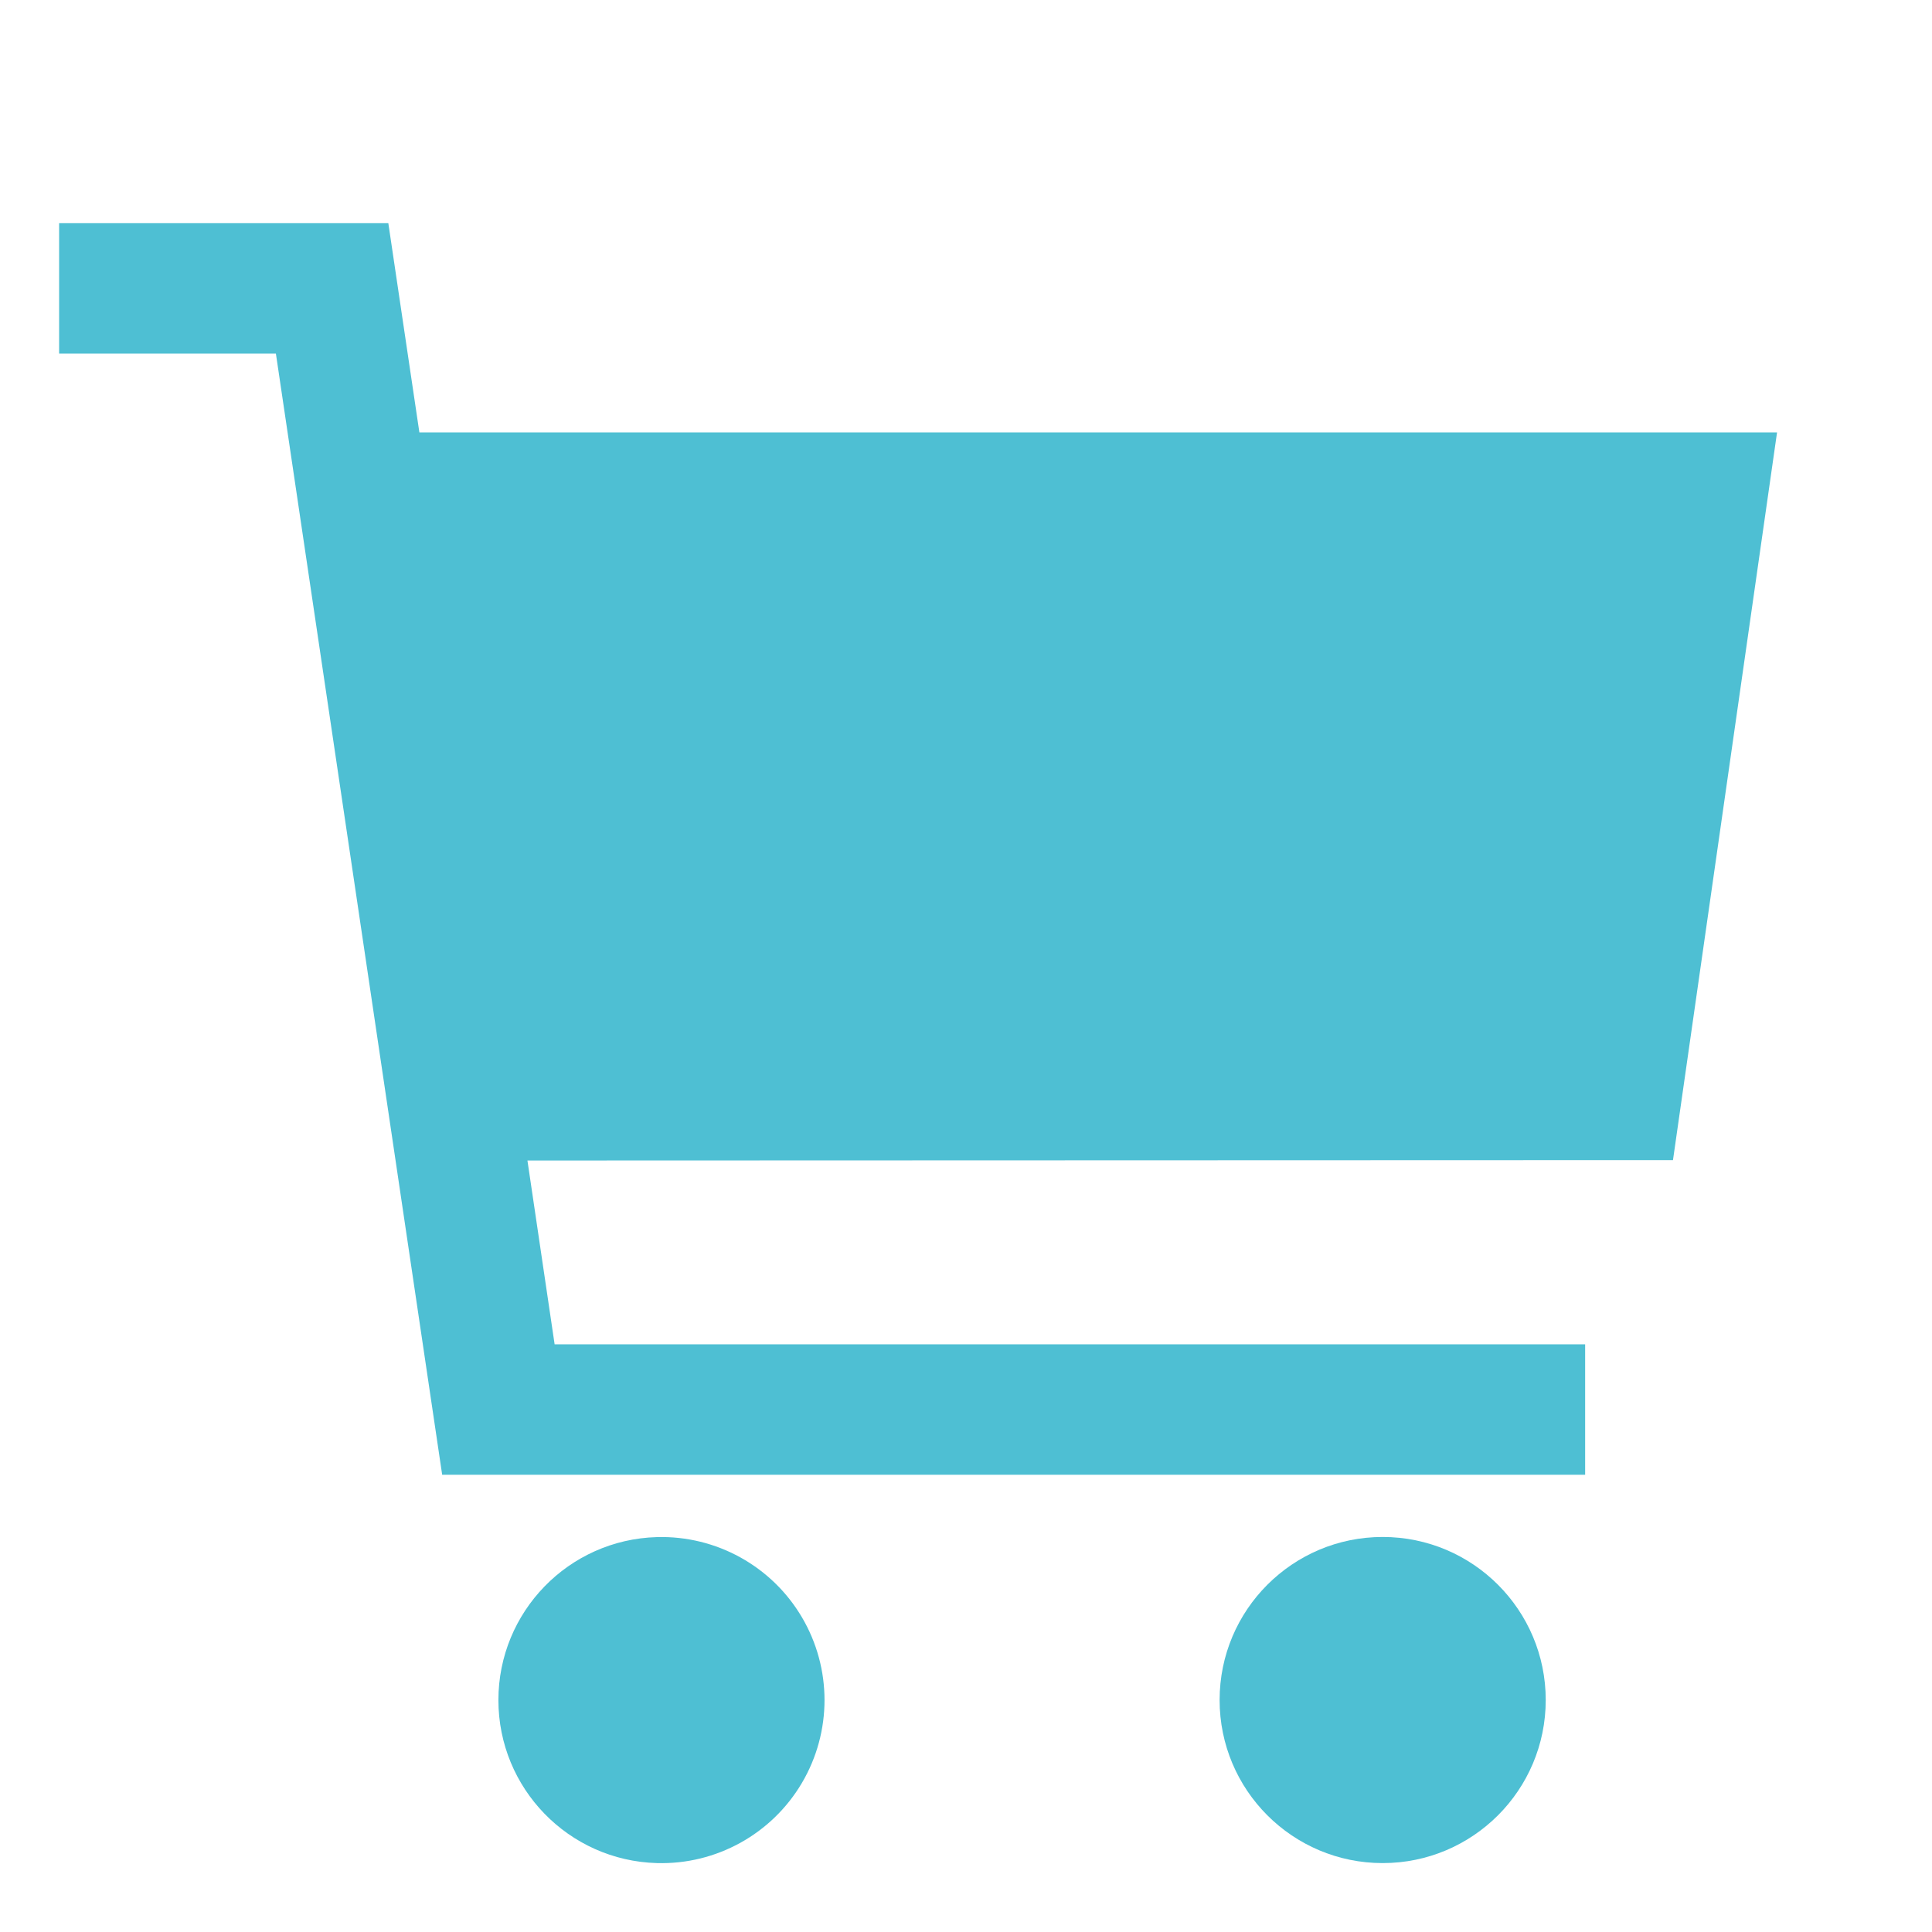
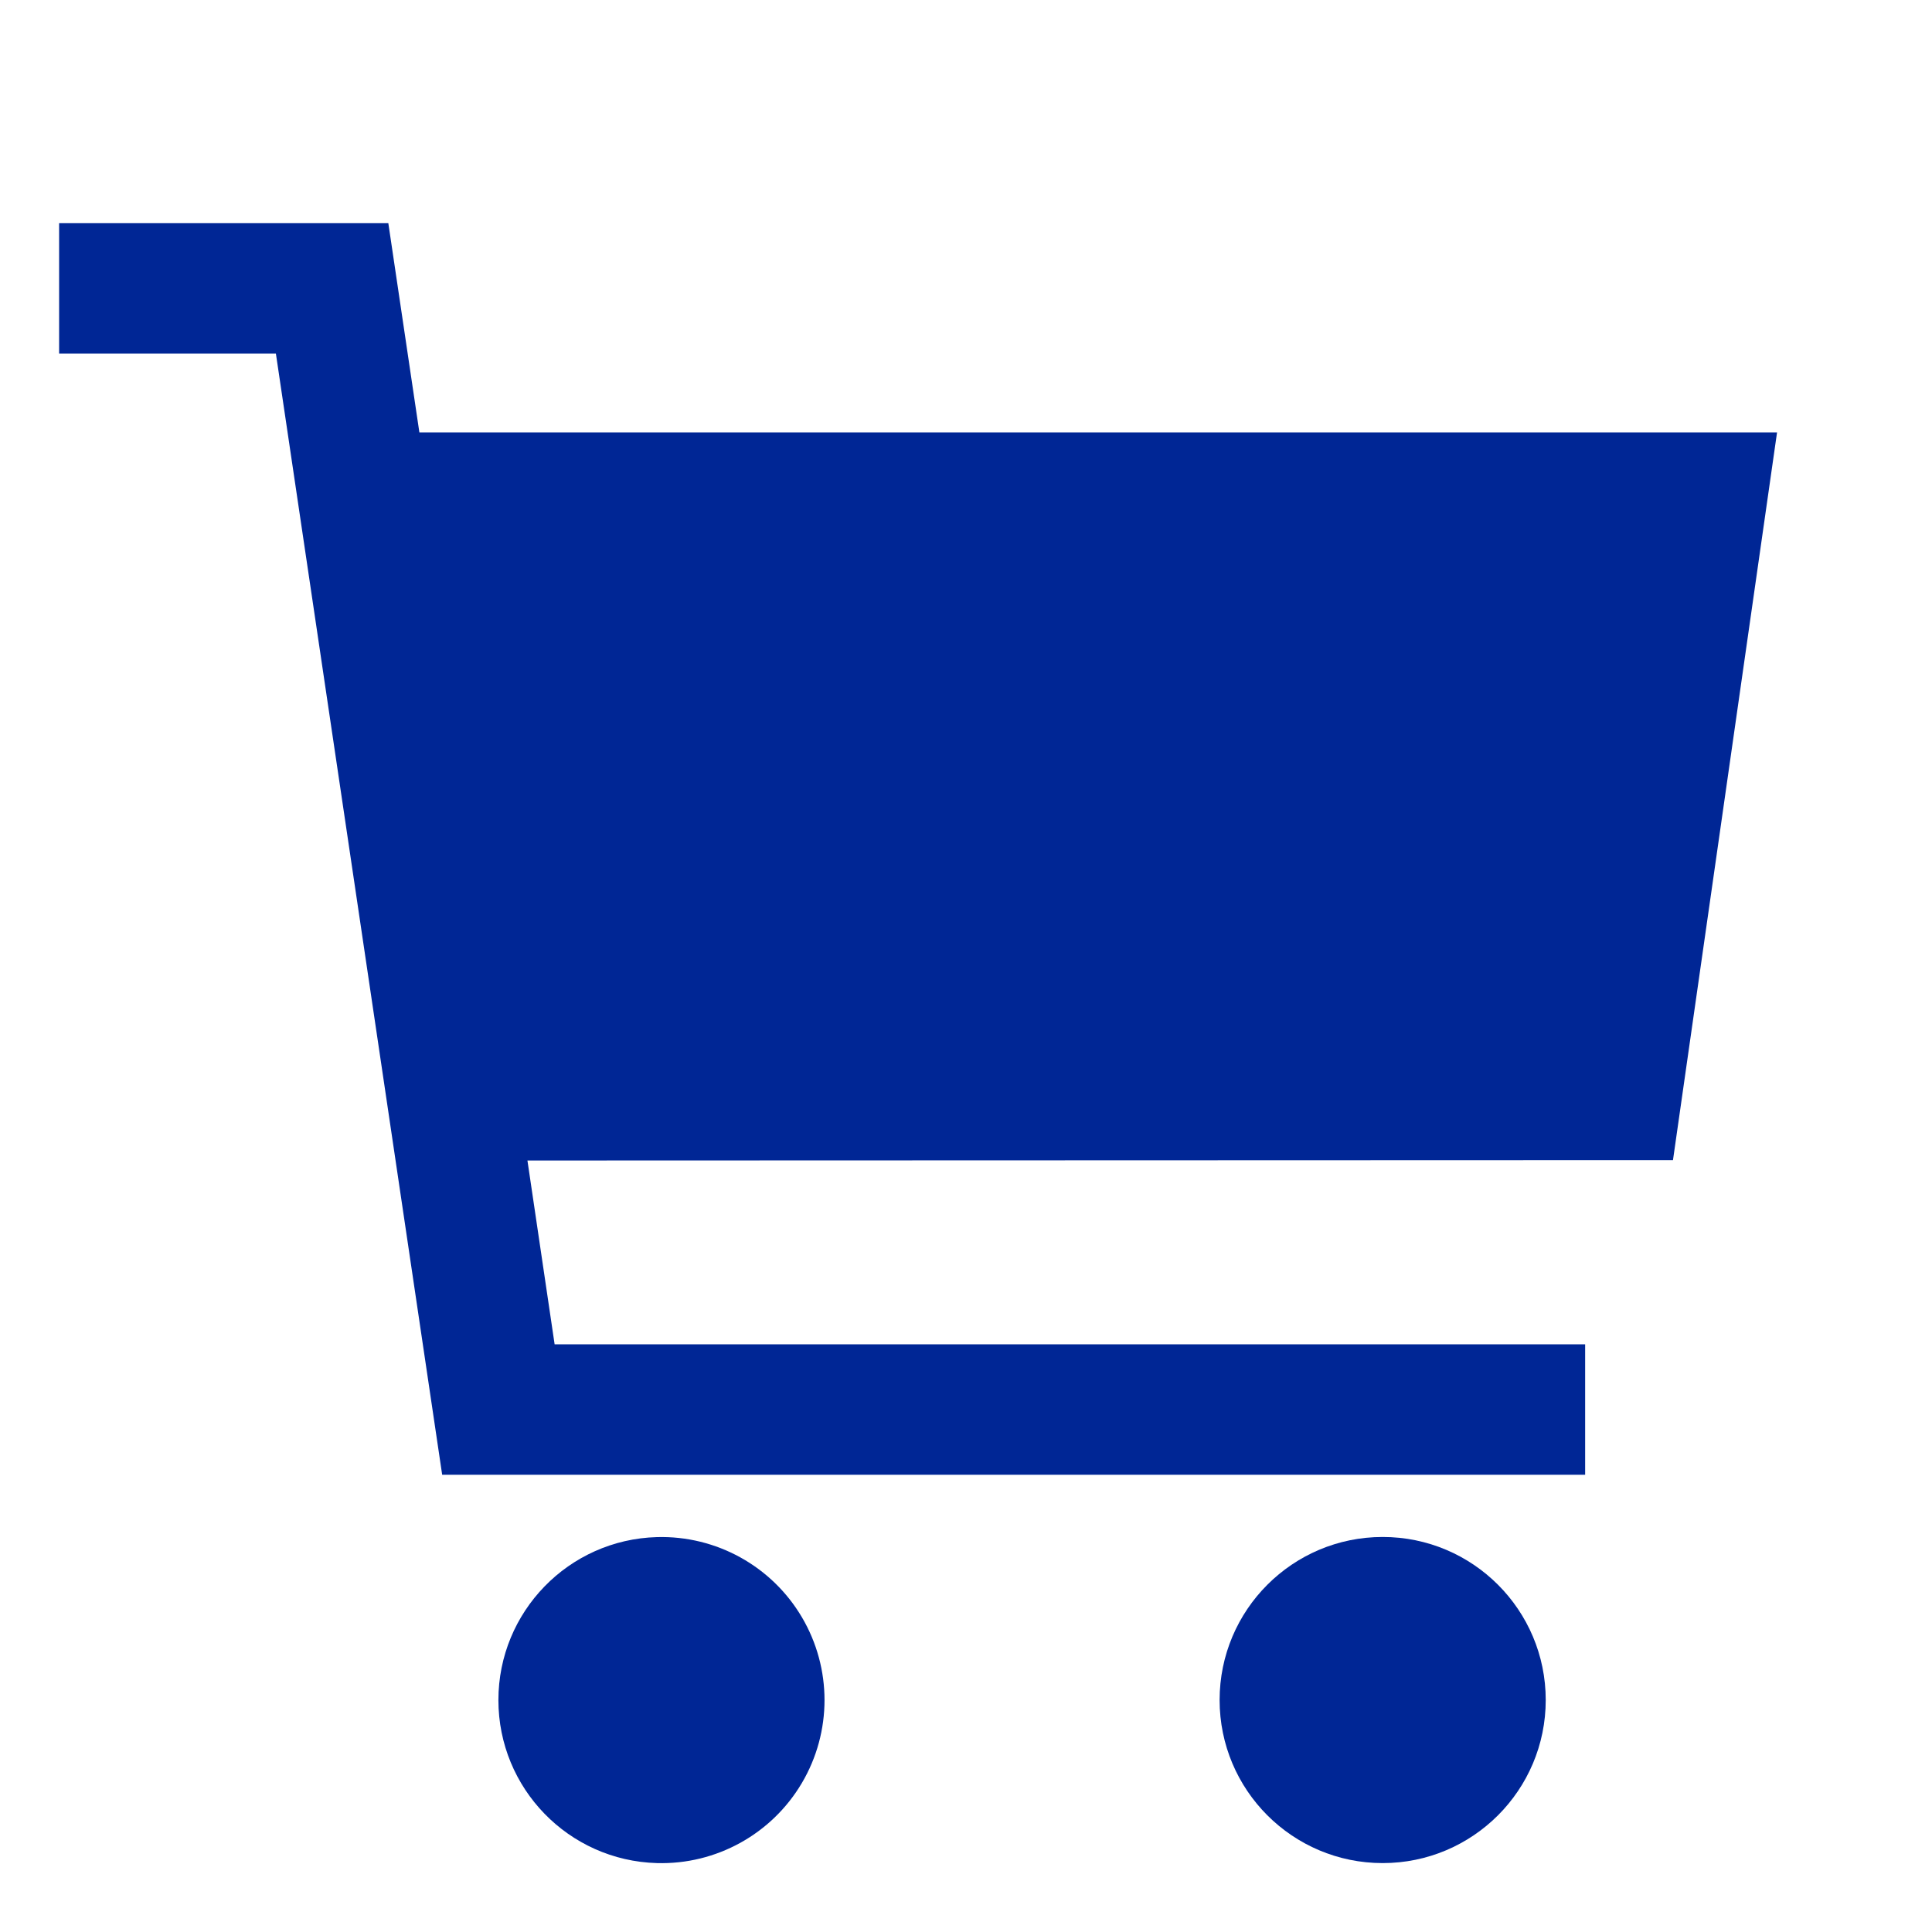
<svg xmlns="http://www.w3.org/2000/svg" id="cart" width="100%" height="100%" viewBox="0 0 150 150">
  <defs>
-     <style>.cls-1{fill:#4EBFD3;}</style>
+     <style>.cls-1{fill:#002695;}</style>
  </defs>
  <polygon class="cls-1" points="137.97 33.57 32.56 33.57 30.15 17.33 4.59 17.33 4.59 27.45 21.42 27.45 34.33 114.5 123.07 114.5 123.07 104.37 43.06 104.37 40.95 90.1 129.89 90.07 137.97 33.57" />
  <path class="cls-1" d="M51,119.34h0a12.66,12.66,0,0,0,0,25.31h0a12.66,12.66,0,1,0,0-25.31Z" />
  <circle class="cls-1" cx="107.35" cy="131.99" r="12.66" />
</svg>
